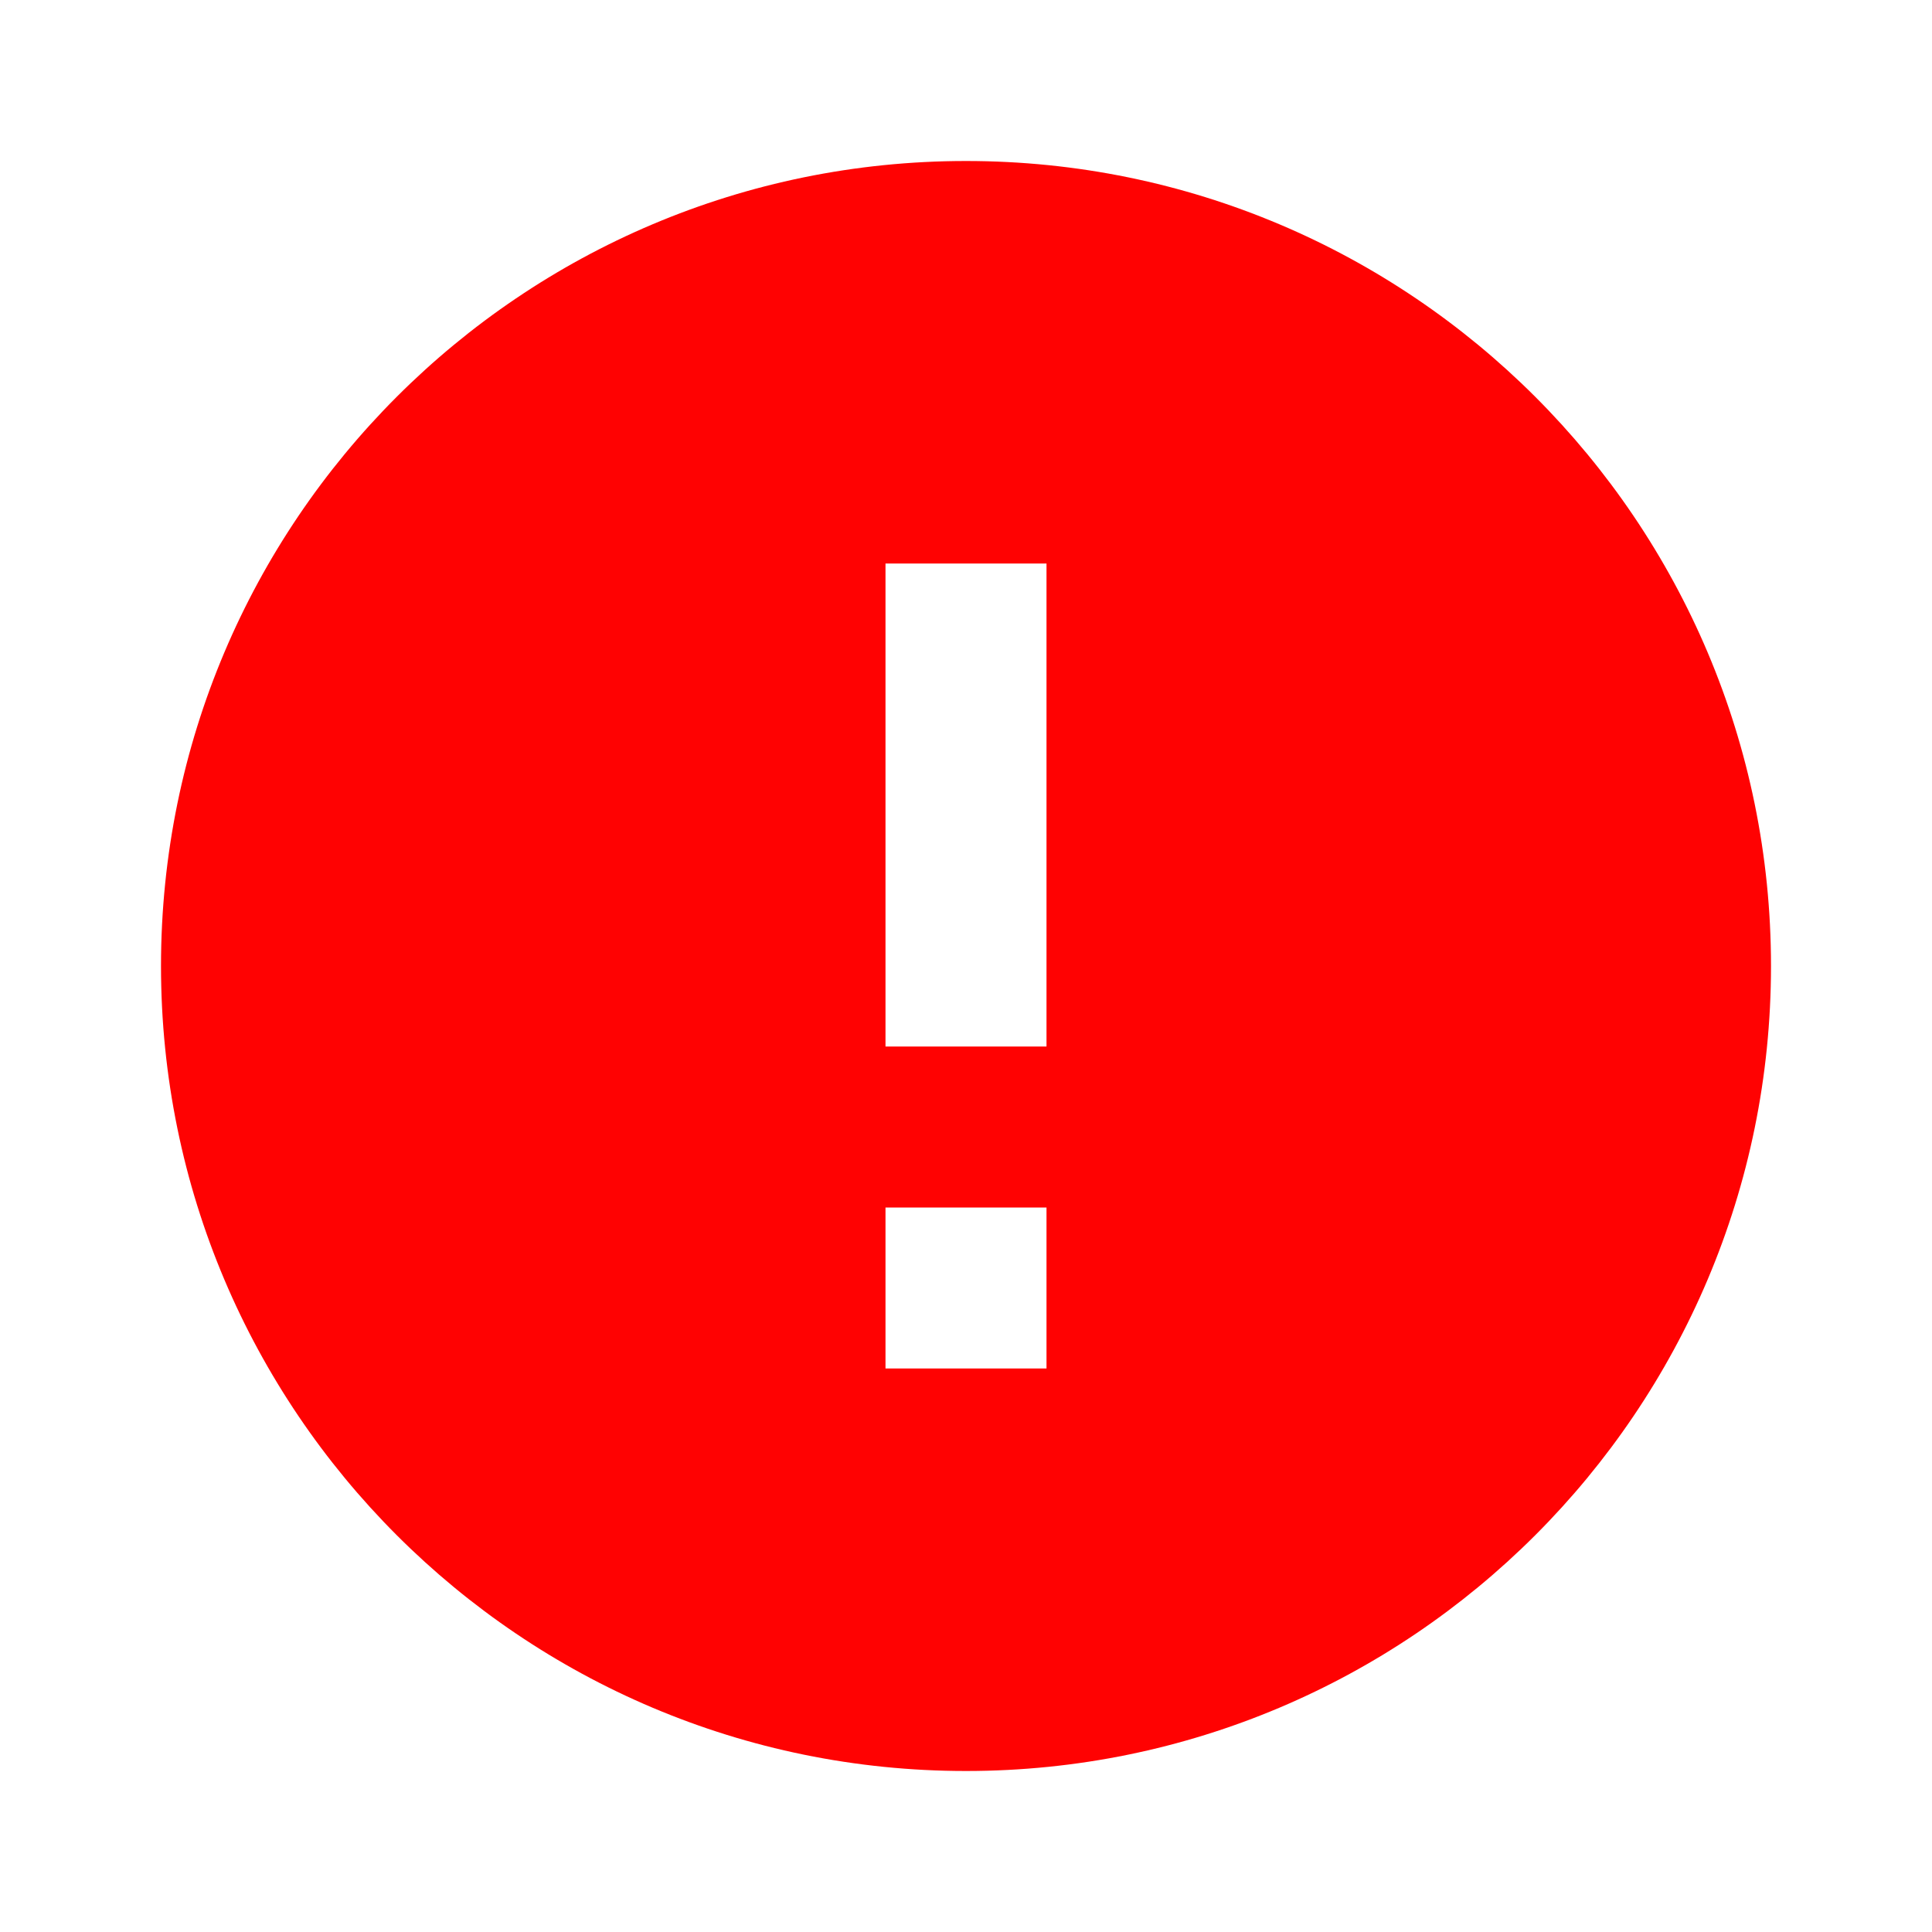
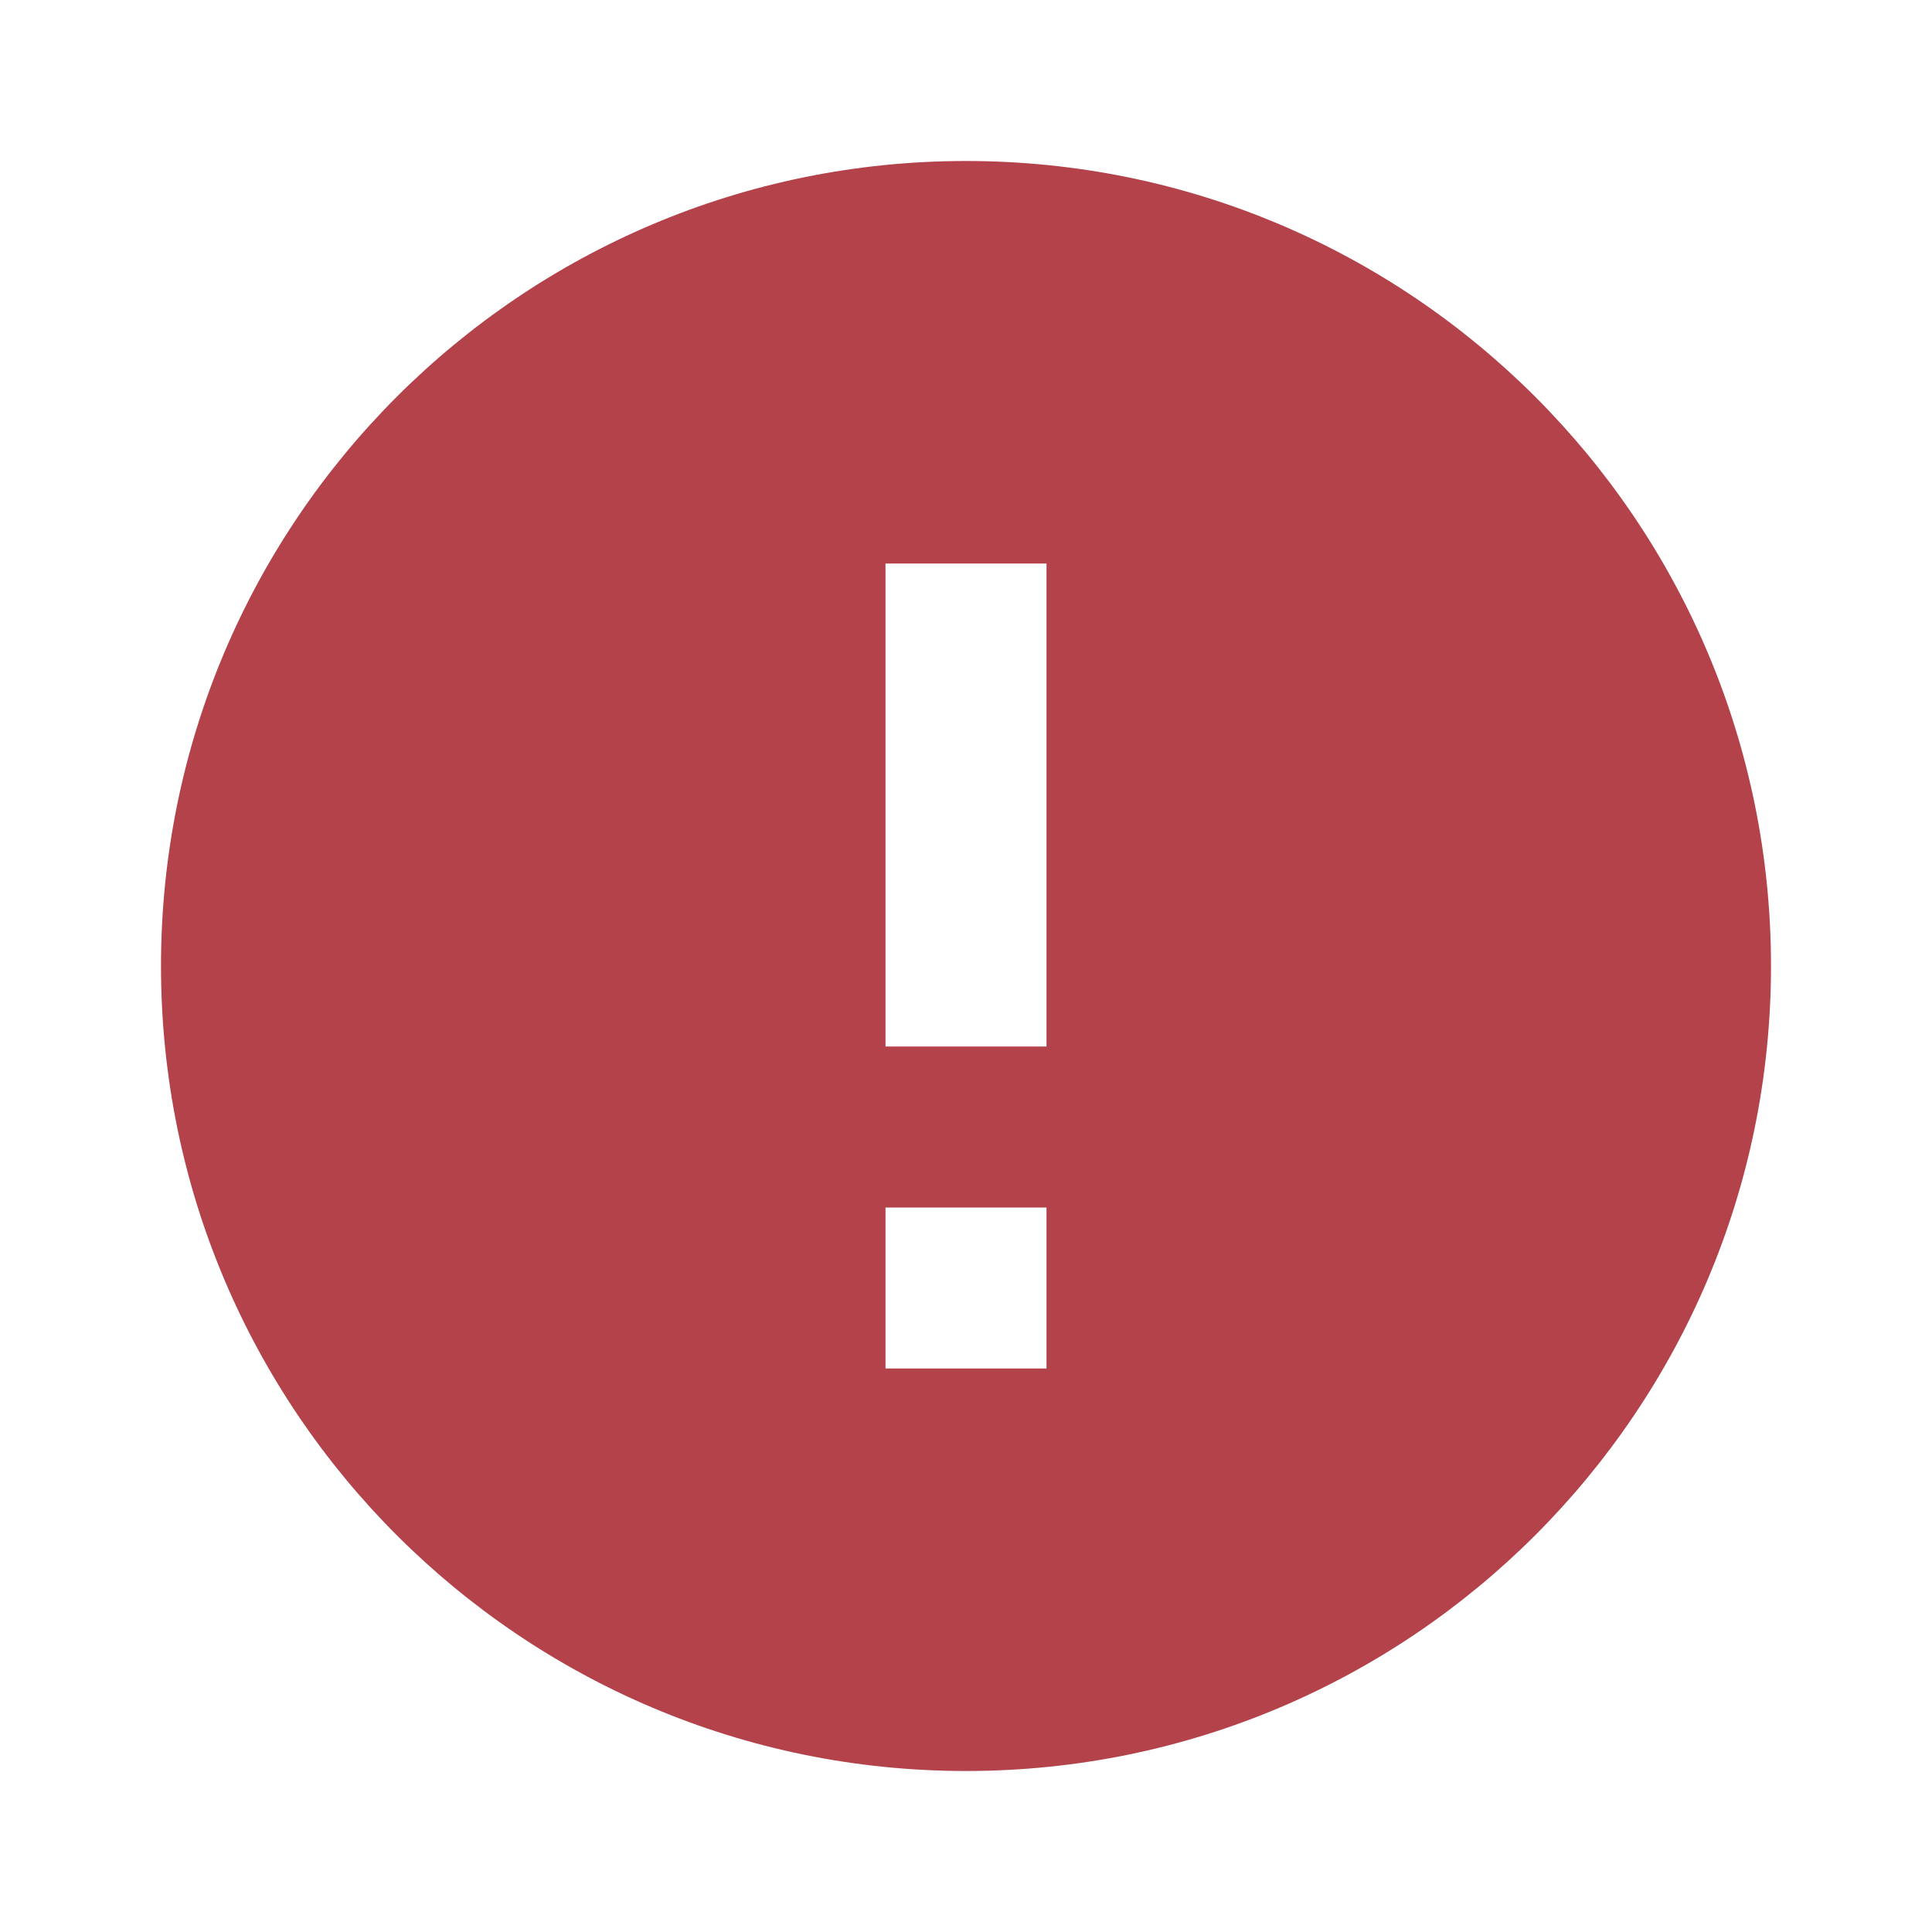
- <svg xmlns="http://www.w3.org/2000/svg" viewBox="0 0 24 24" fill="rgba(255,2,2,1)">
+ <svg xmlns="http://www.w3.org/2000/svg" viewBox="0 0 24 24" fill="#b3424a">
  <path d="M12 22C6.477 22 2 17.523 2 12C2 6.477 6.477 2 12 2C17.523 2 22 6.477 22 12C22 17.523 17.523 22 12 22ZM11 15V17H13V15H11ZM11 7V13H13V7H11Z" />
</svg>
